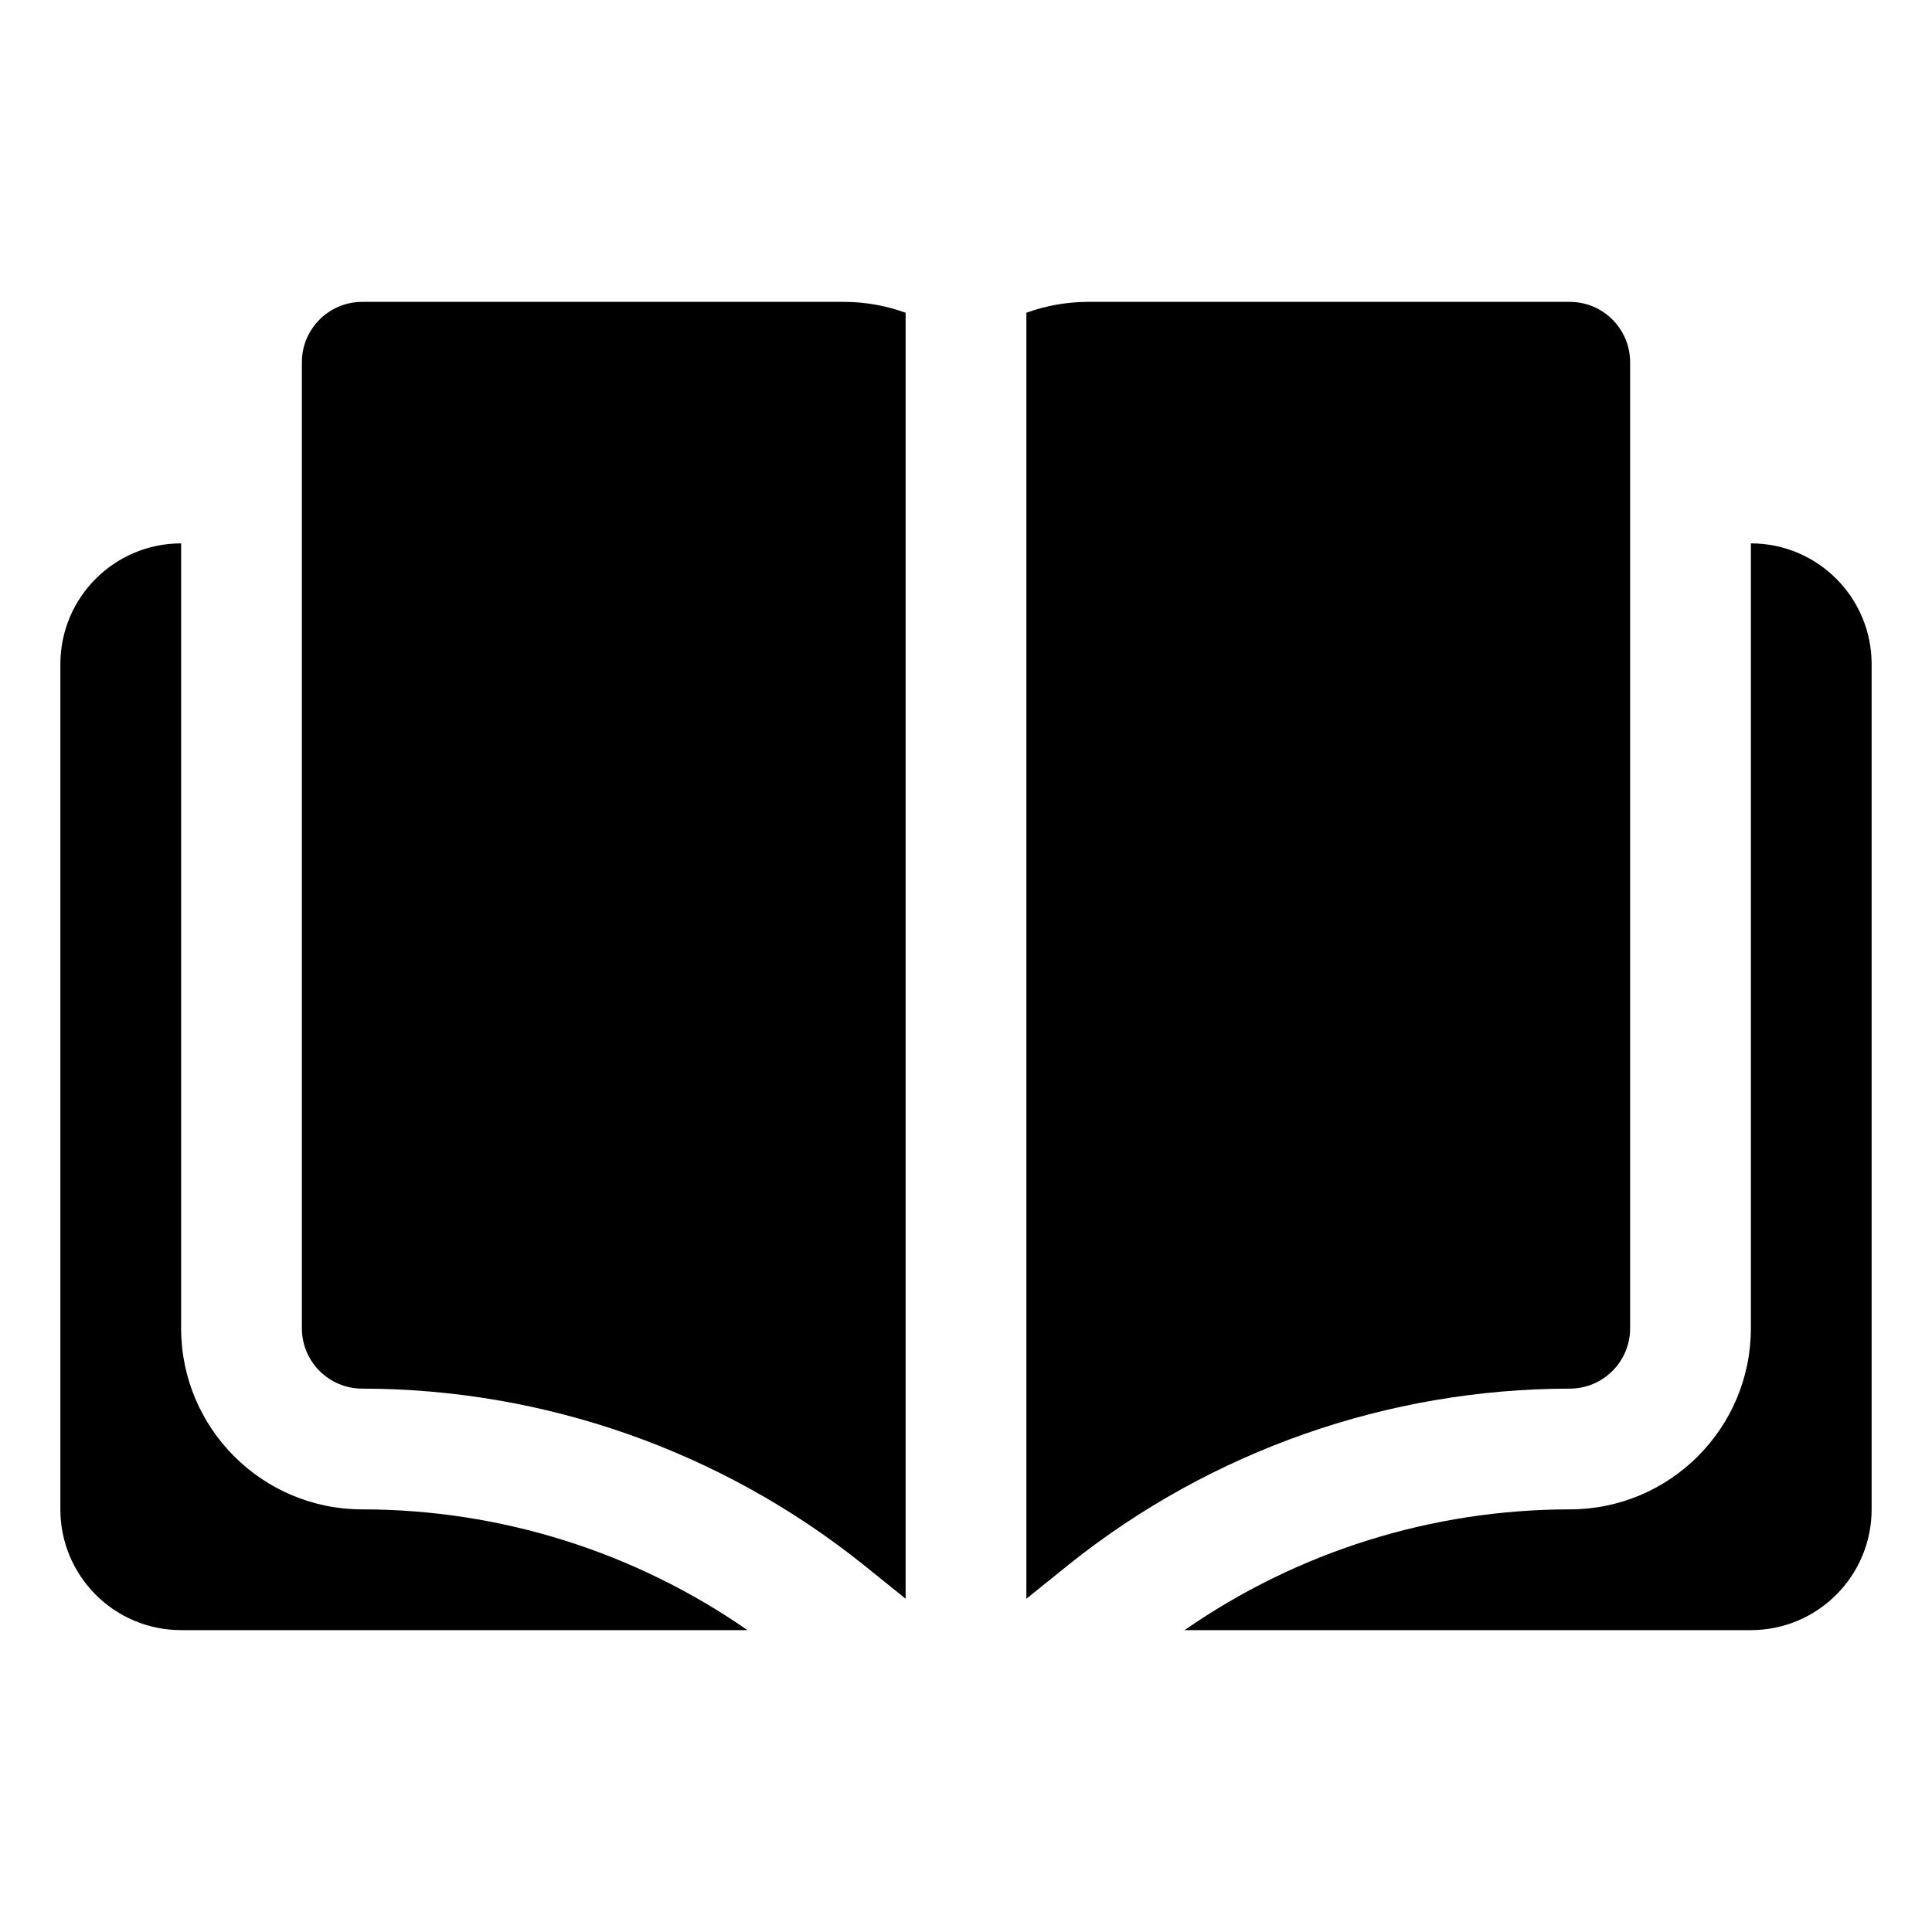
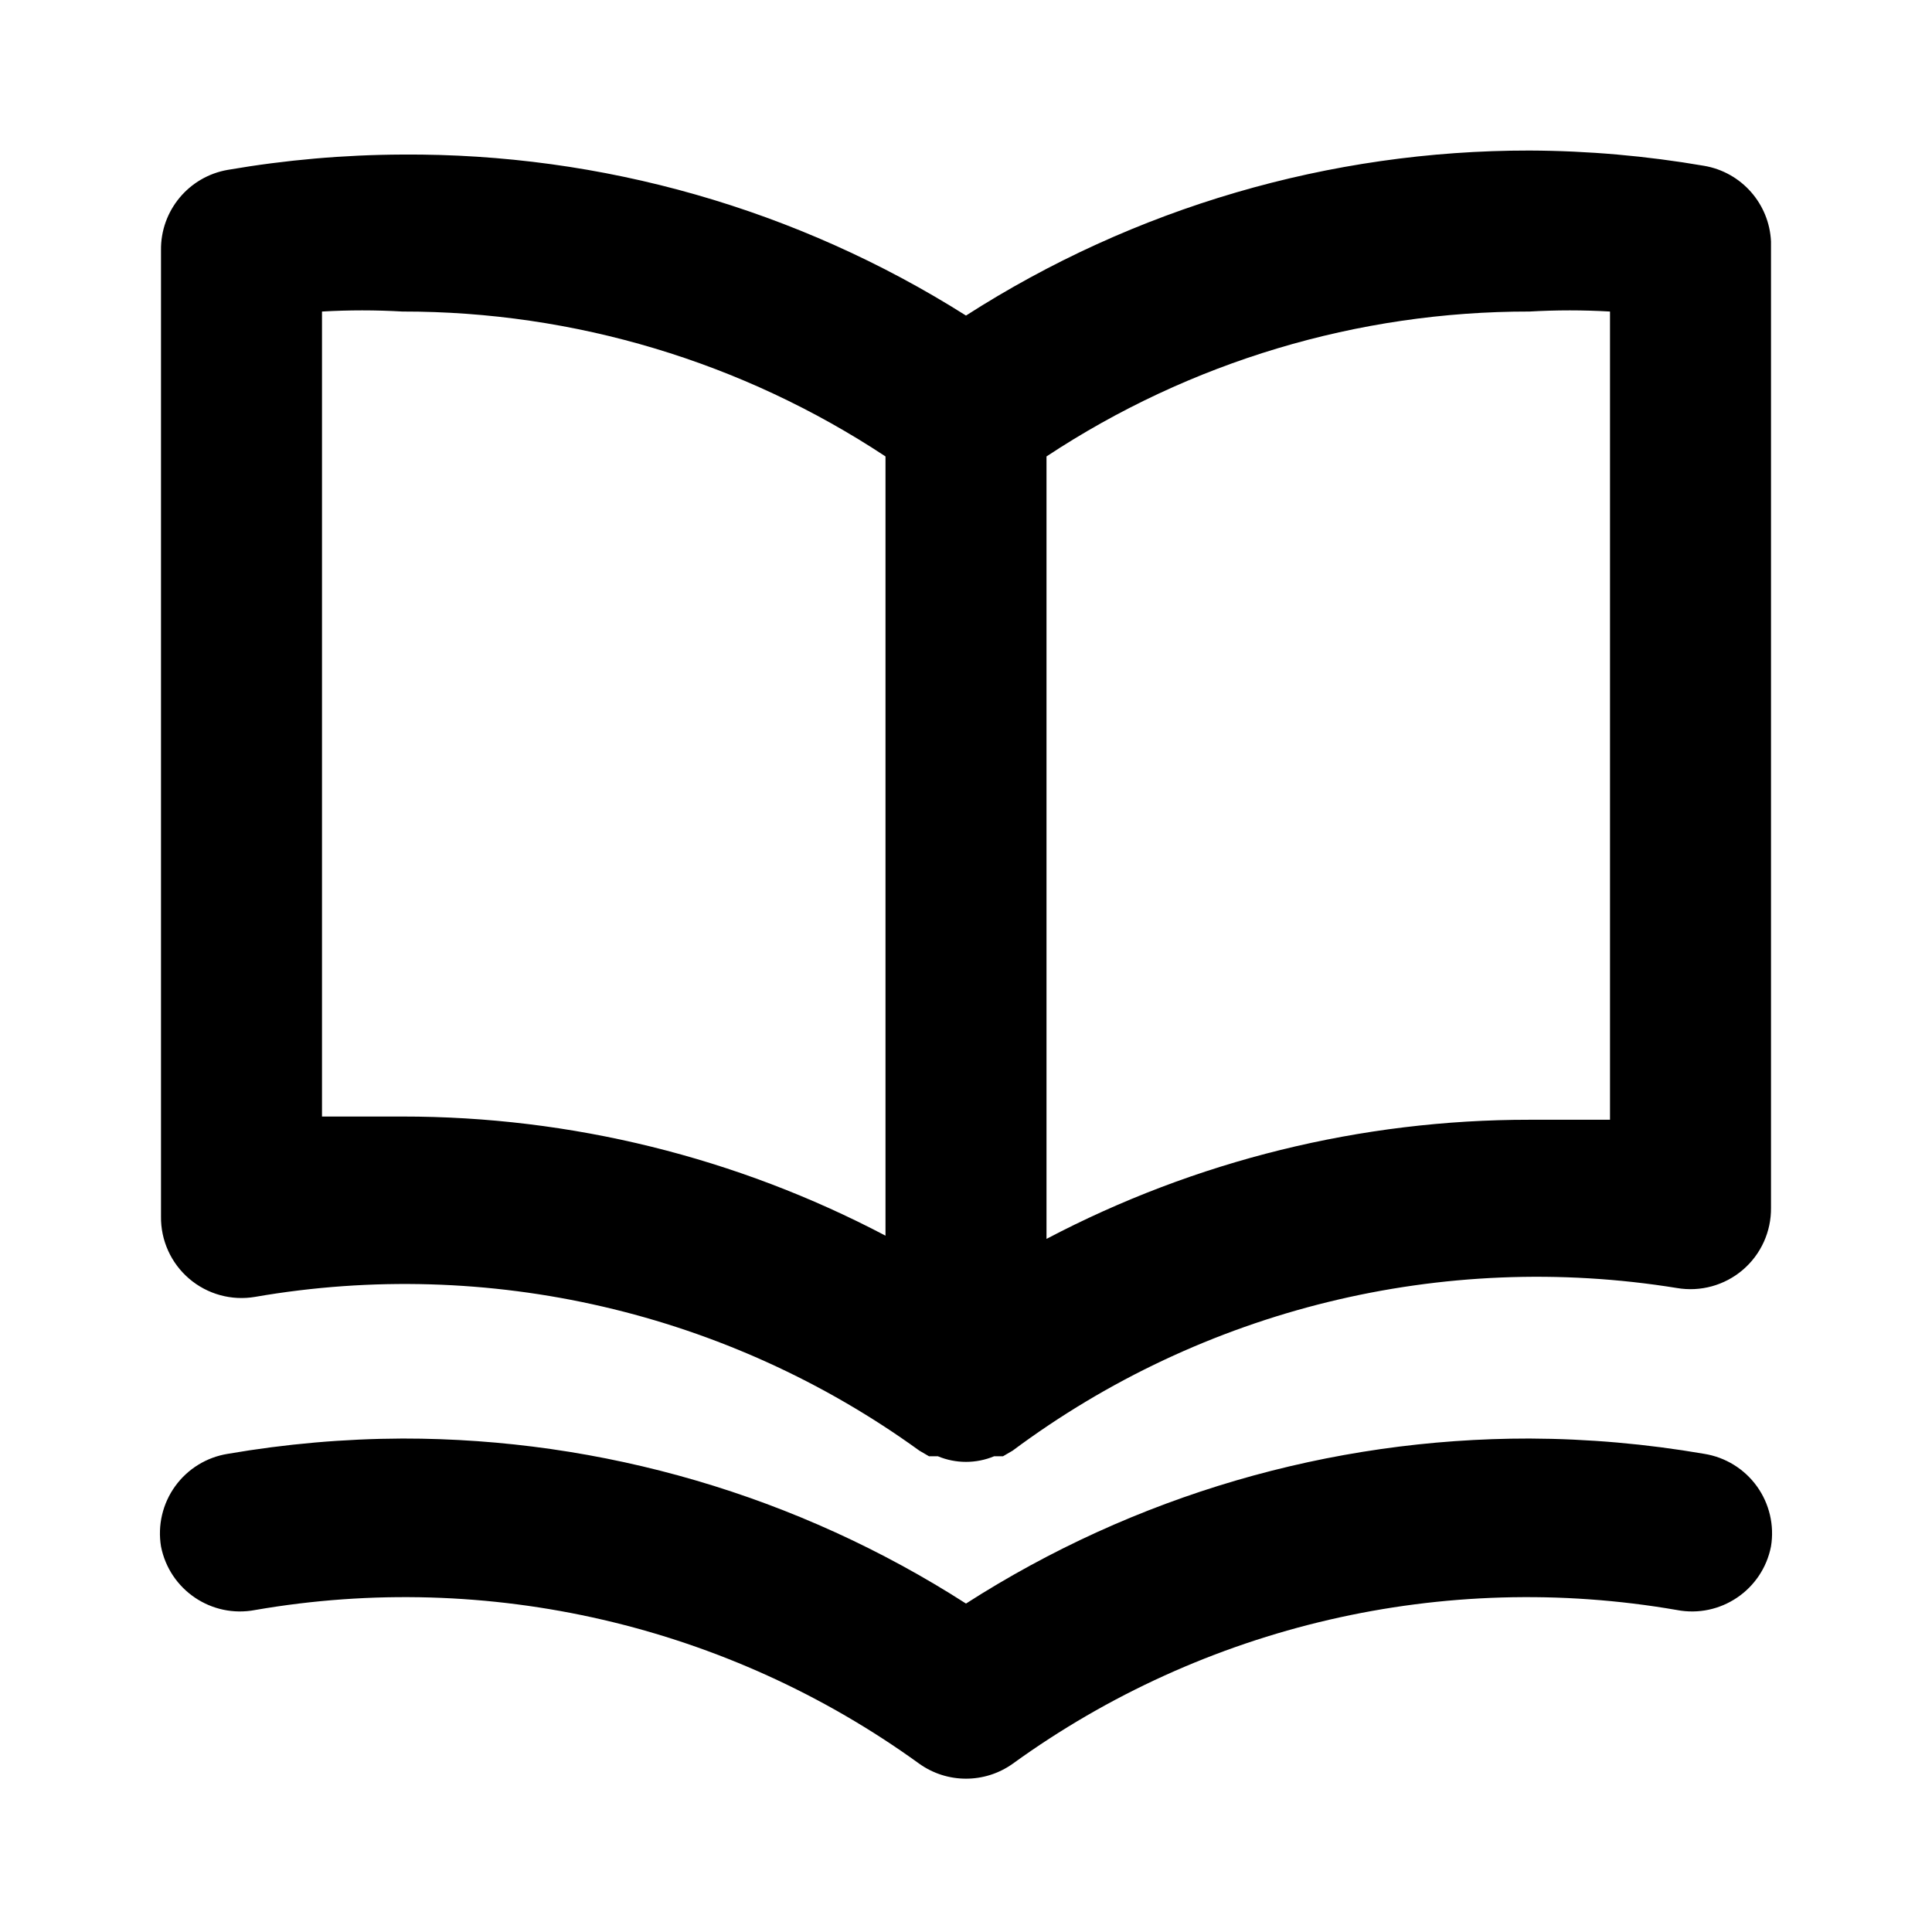
- <svg xmlns="http://www.w3.org/2000/svg" viewBox="0 0 32 32">
-   <path d="M3 22V9a2 2 0 0 0-2 2V25a2 2 0 0 0 2 2h9.38A11.19 11.19 0 0 0 6 25 3 3 0 0 1 3 22zM29 9V22a3 3 0 0 1-3 3 11.19 11.19 0 0 0-6.38 2H29a2 2 0 0 0 2-2V11A2 2 0 0 0 29 9z" fill="currentColor" class="svgShape color000000-0" />
-   <path d="M6 5A1 1 0 0 0 5 6V22a1 1 0 0 0 1 1 13.31 13.31 0 0 1 8.28 2.9l.72.58V5.18A3 3 0 0 0 14 5zM27 22V6a1 1 0 0 0-1-1H18a3 3 0 0 0-1 .18v21.3l.72-.58A13.31 13.31 0 0 1 26 23 1 1 0 0 0 27 22z" fill="currentColor" class="svgShape color000000-1" />
+ <svg xmlns="http://www.w3.org/2000/svg" viewBox="0 0 24 24">
+   <path d="M21.17,2.06A13.1,13.1,0,0,0,19,1.87a12.94,12.94,0,0,0-7,2.05,12.94,12.94,0,0,0-7-2,13.1,13.1,0,0,0-2.17.19,1,1,0,0,0-.83,1v12a1,1,0,0,0,1.17,1,10.9,10.9,0,0,1,8.25,1.91l.12.07.11,0a.91.91,0,0,0,.7,0l.11,0,.12-.07A10.9,10.9,0,0,1,20.83,16a1,1,0,0,0,1.17-1v-12A1,1,0,0,0,21.17,2.06ZM11,15.35a12.87,12.87,0,0,0-6-1.48c-.33,0-.66,0-1,0v-10a8.69,8.69,0,0,1,1,0,10.86,10.86,0,0,1,6,1.8Zm9-1.44c-.34,0-.67,0-1,0a12.87,12.87,0,0,0-6,1.48V5.67a10.86,10.86,0,0,1,6-1.8,8.69,8.69,0,0,1,1,0Zm1.17,4.15A13.1,13.1,0,0,0,19,17.87a12.94,12.94,0,0,0-7,2.05,12.94,12.94,0,0,0-7-2.05,13.1,13.1,0,0,0-2.17.19A1,1,0,0,0,2,19.21,1,1,0,0,0,3.17,20a10.9,10.9,0,0,1,8.25,1.91,1,1,0,0,0,1.16,0A10.9,10.9,0,0,1,20.83,20,1,1,0,0,0,22,19.21,1,1,0,0,0,21.17,18.06Z" />
</svg>
